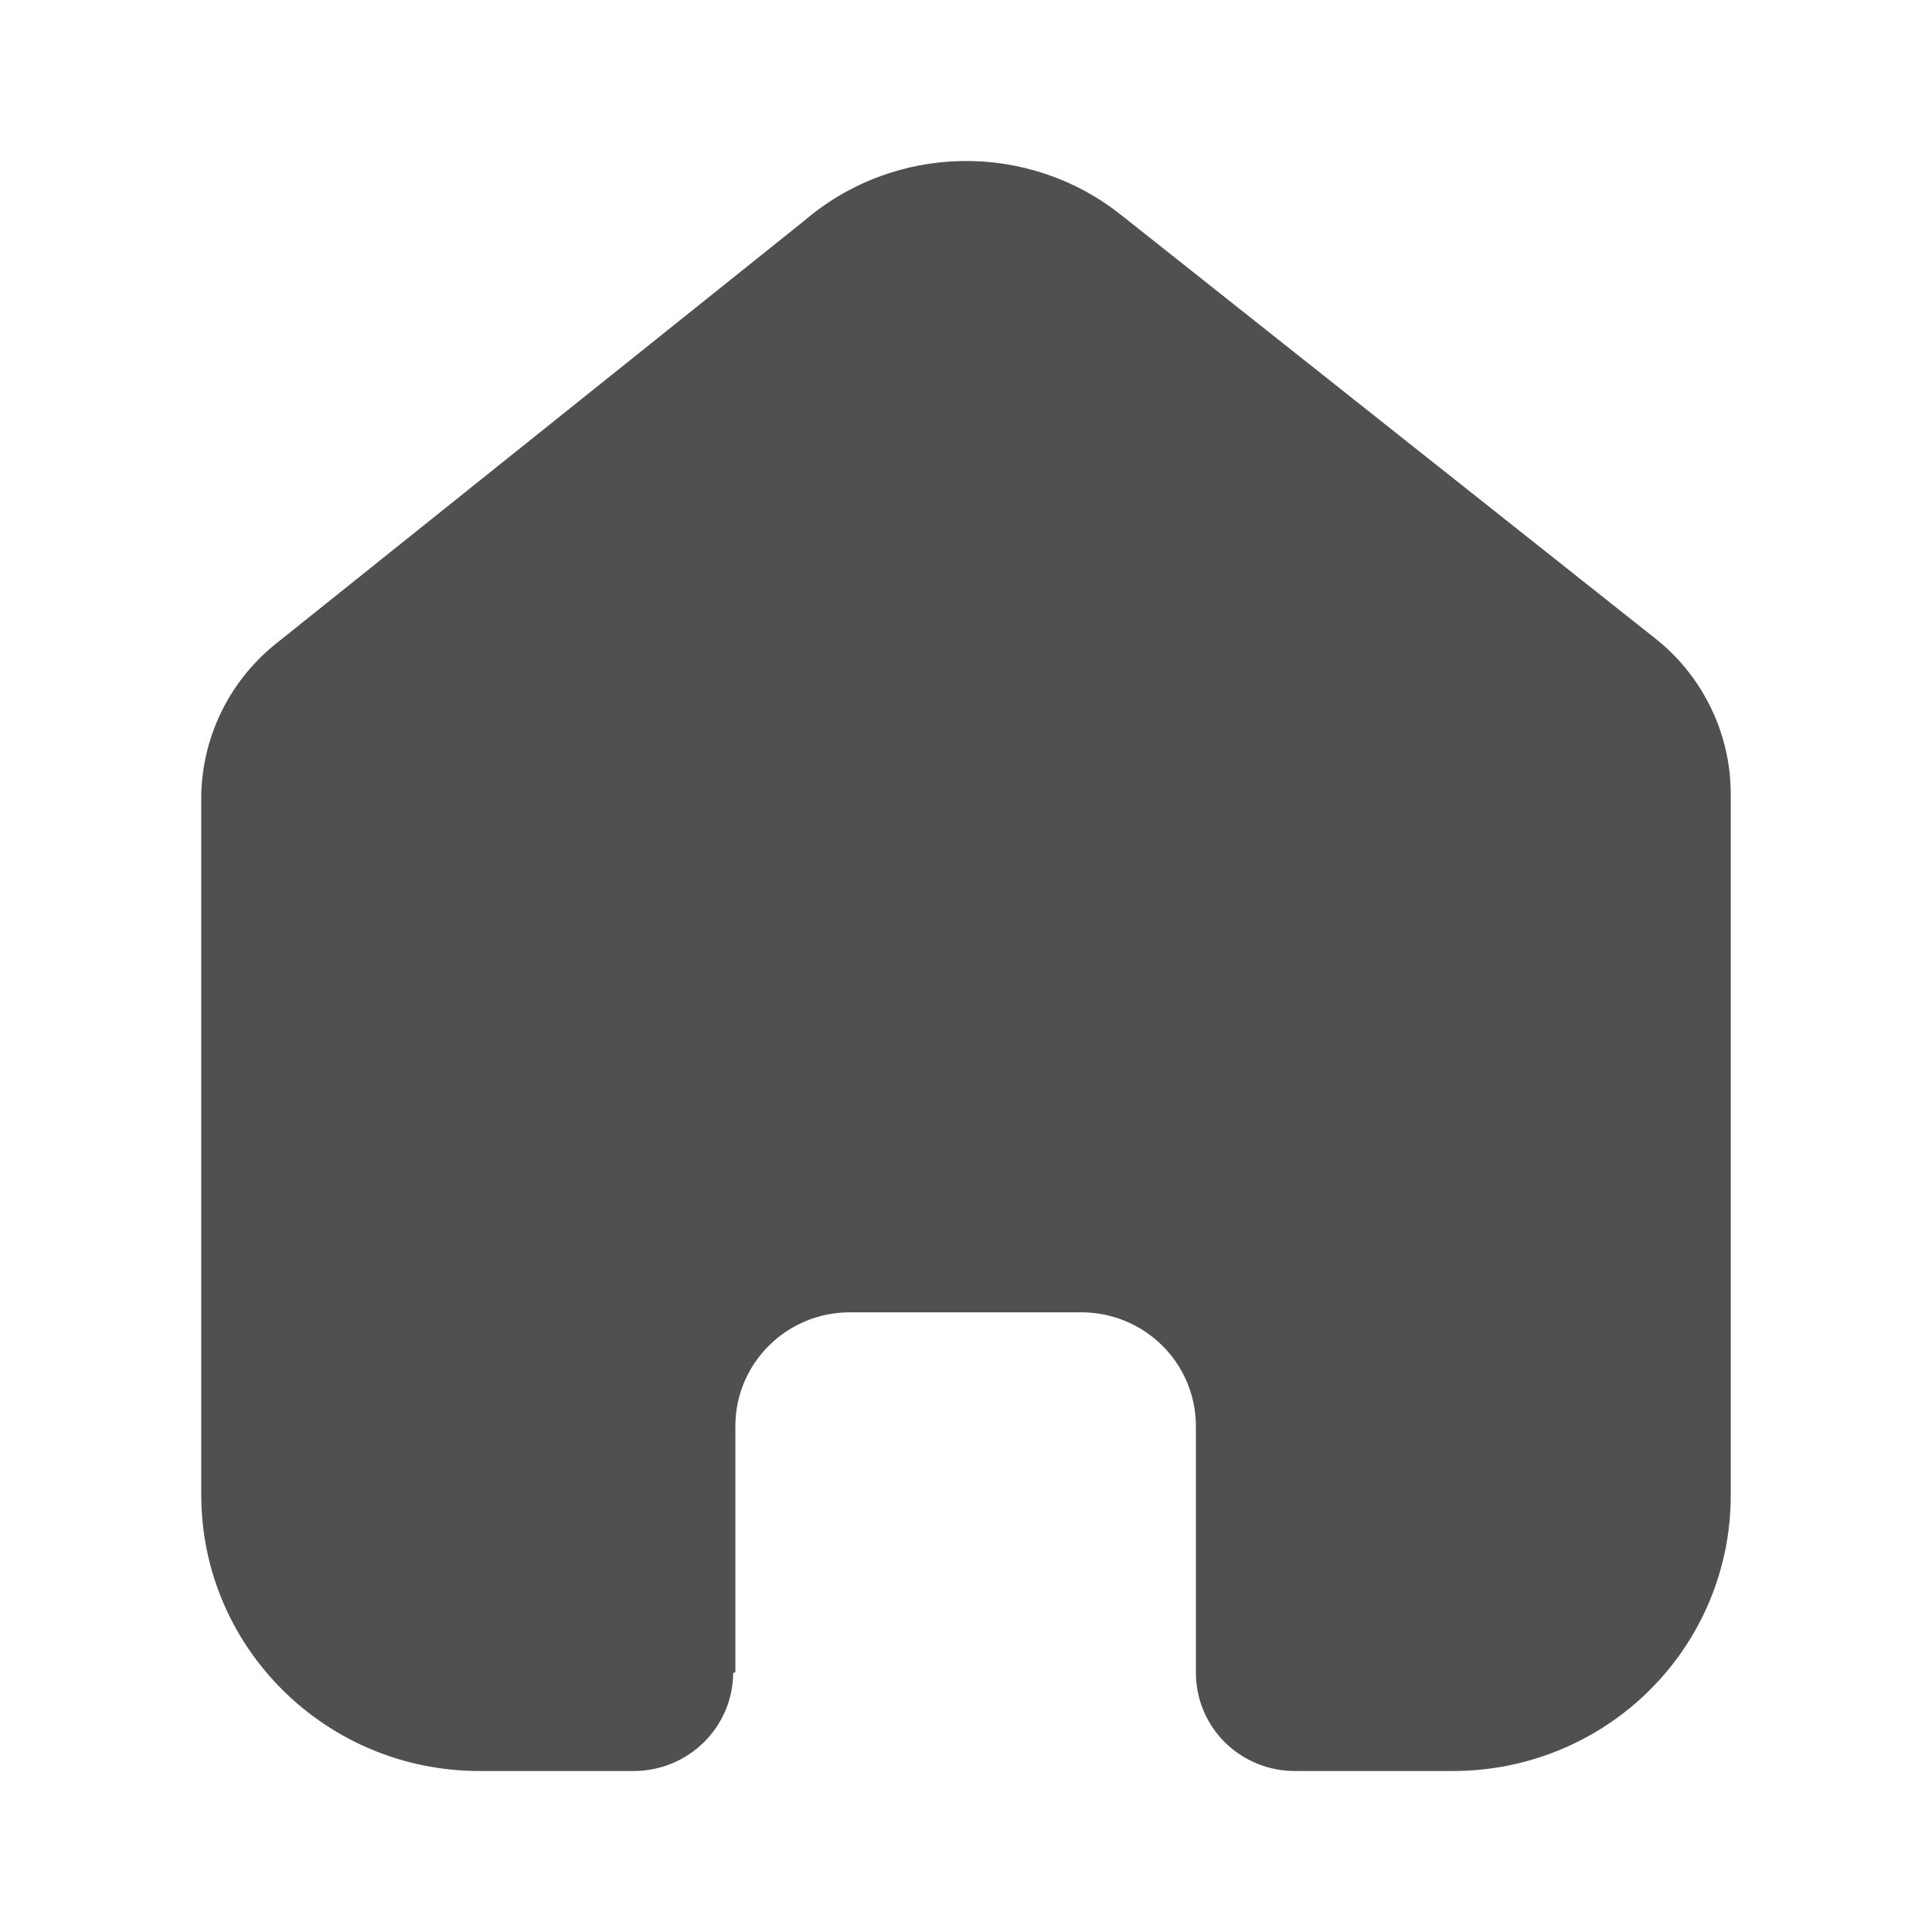
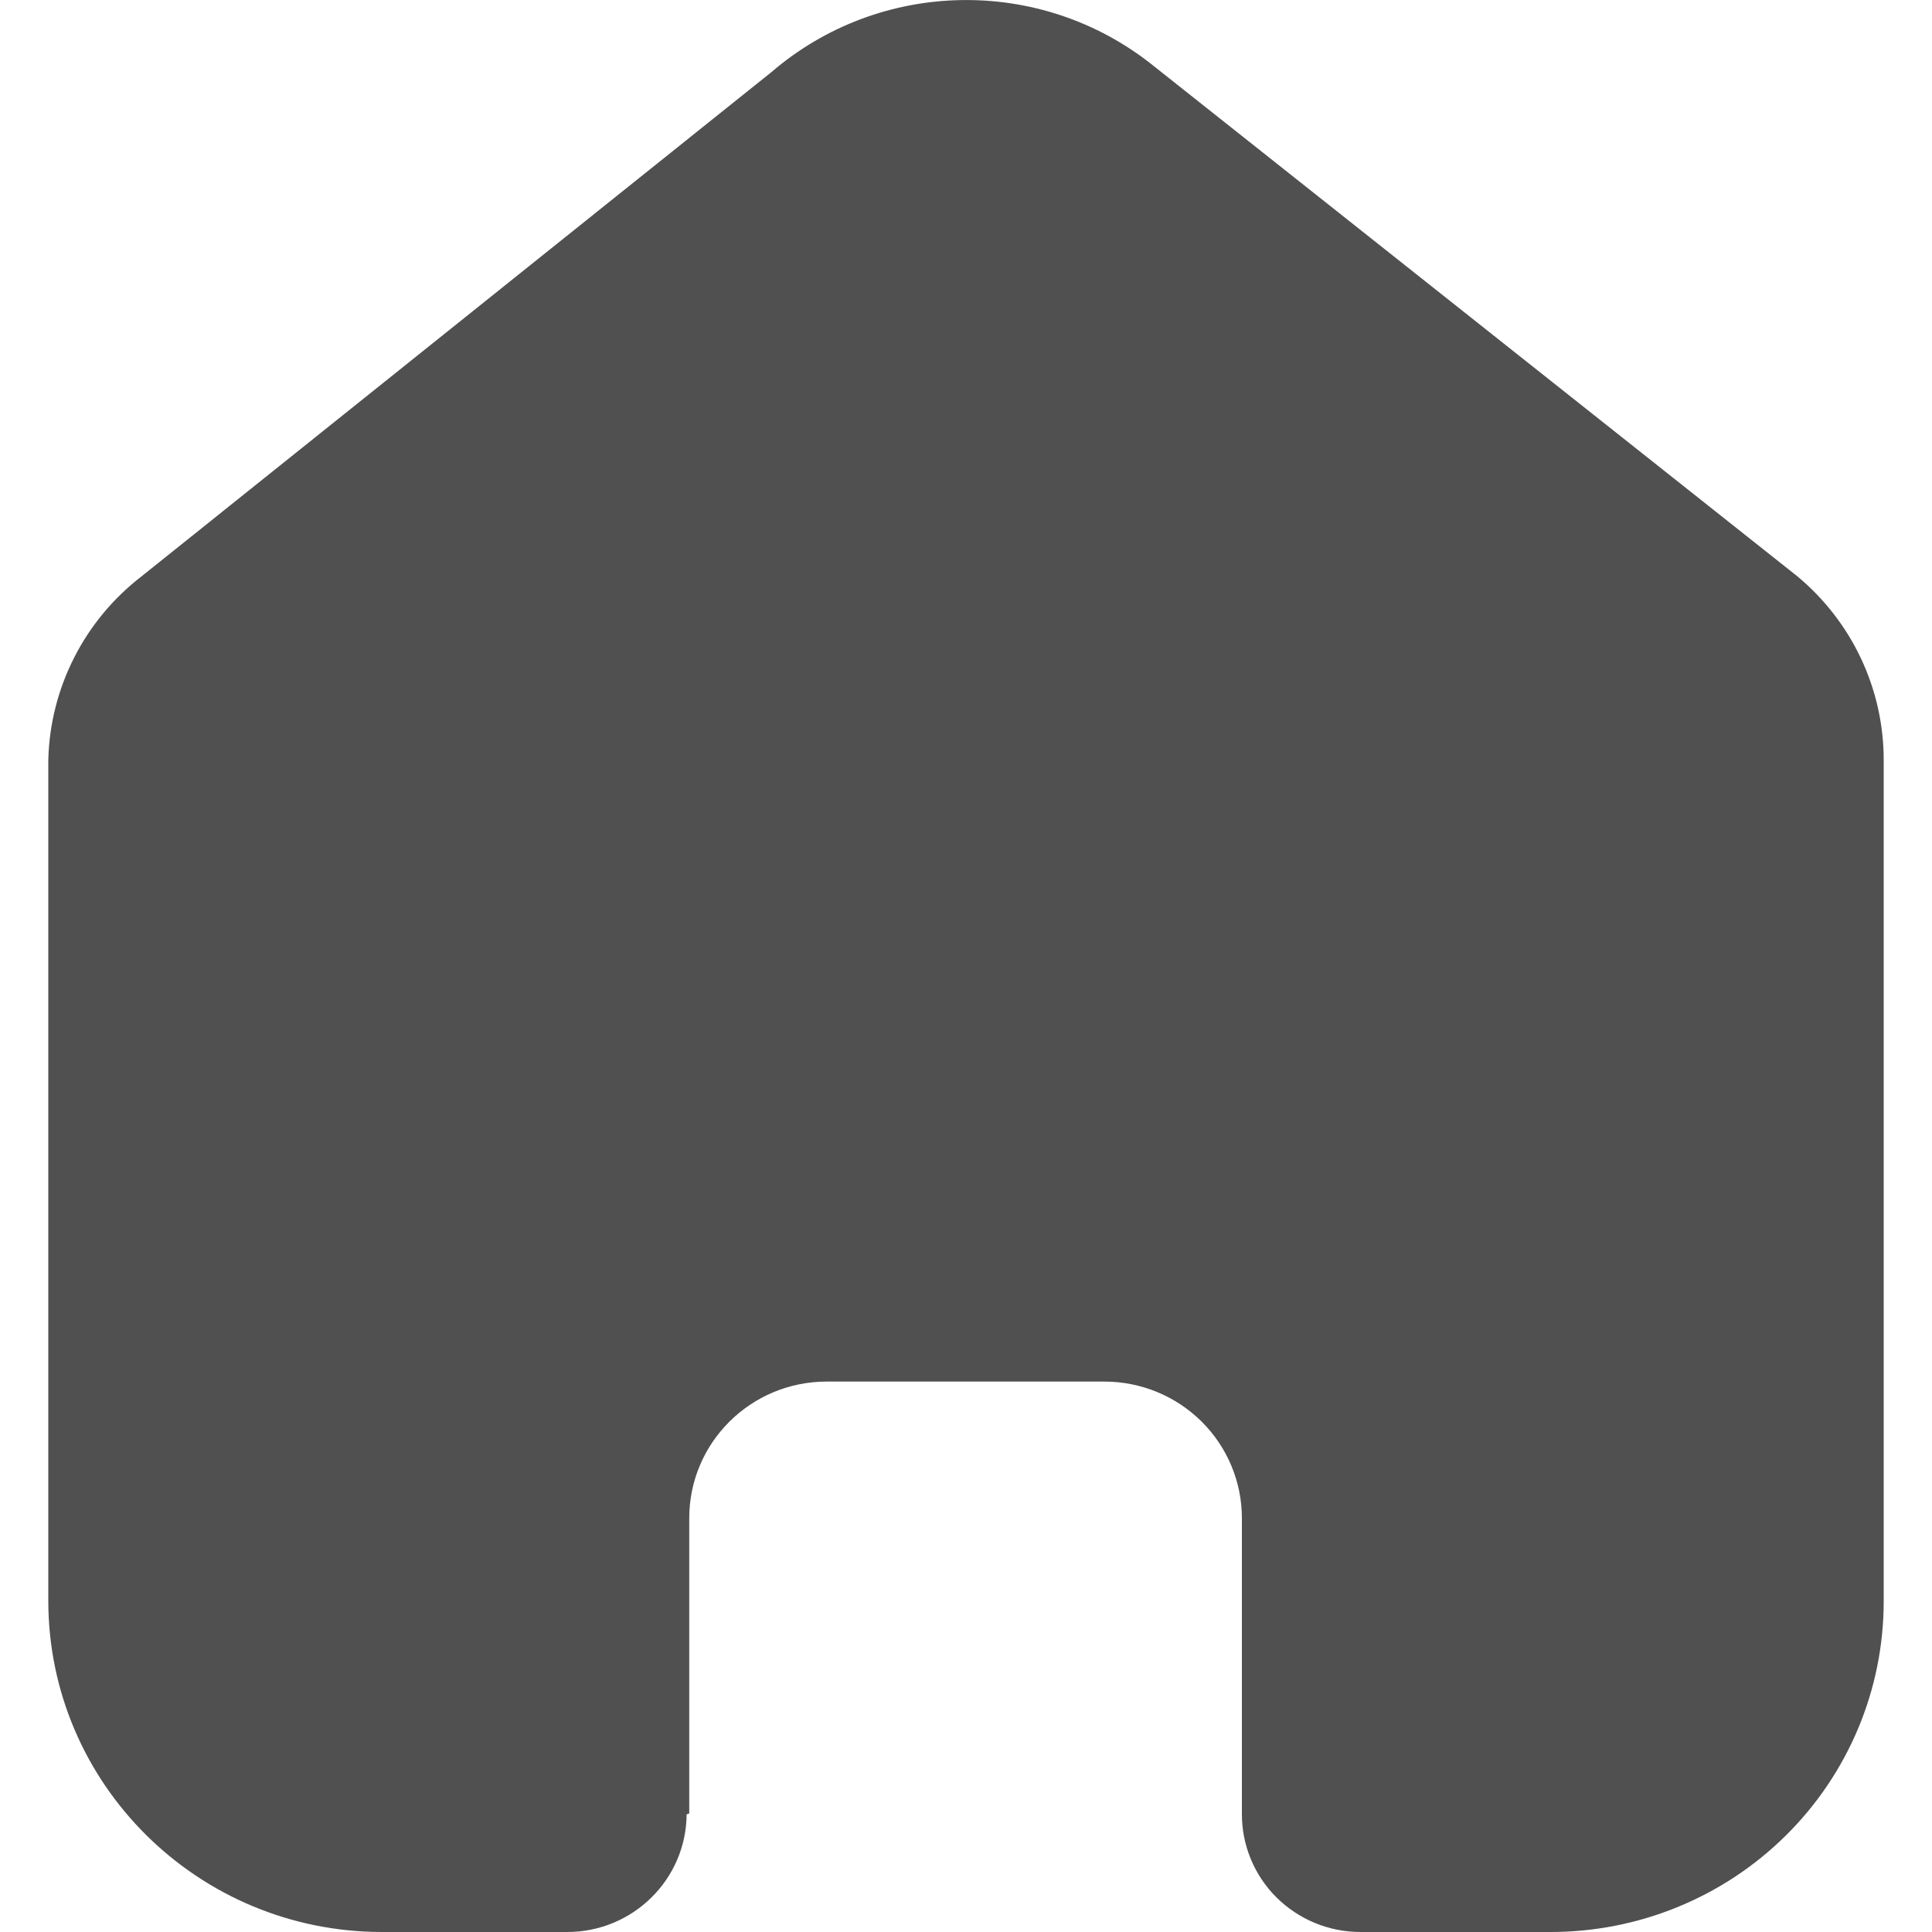
- <svg xmlns="http://www.w3.org/2000/svg" width="24" height="24" viewBox="0 0 24 24" fill="none">
-   <path d="M9.135 20.773V17.716C9.135 16.935 9.772 16.302 10.558 16.302H13.433C13.81 16.302 14.172 16.451 14.439 16.716C14.706 16.981 14.856 17.341 14.856 17.716V20.773C14.854 21.098 14.982 21.41 15.212 21.64C15.443 21.87 15.756 22 16.083 22H18.044C18.96 22.002 19.839 21.643 20.487 21.001C21.136 20.359 21.5 19.487 21.5 18.578V9.867C21.5 9.132 21.172 8.436 20.605 7.965L13.934 2.676C12.774 1.749 11.111 1.778 9.985 2.747L3.467 7.965C2.873 8.422 2.518 9.121 2.5 9.867V18.569C2.5 20.464 4.047 22 5.956 22H7.872C8.551 22 9.103 21.456 9.108 20.782L9.135 20.773Z" fill="#505050" />
+ <svg xmlns="http://www.w3.org/2000/svg" width="20" height="20" viewBox="0 0 20 20" fill="none">
+   <path d="M7.135 18.773V15.716C7.135 14.935 7.772 14.302 8.558 14.302H11.433C11.81 14.302 12.172 14.451 12.439 14.716C12.706 14.981 12.856 15.341 12.856 15.716V18.773C12.854 19.098 12.982 19.41 13.212 19.64C13.443 19.87 13.756 20 14.083 20H16.044C16.96 20.002 17.839 19.643 18.487 19.001C19.136 18.359 19.5 17.487 19.5 16.578V7.867C19.5 7.132 19.172 6.436 18.605 5.965L11.934 0.676C10.774 -0.251 9.111 -0.221 7.985 0.747L1.467 5.965C0.873 6.422 0.518 7.121 0.5 7.867V16.569C0.5 18.464 2.047 20 3.956 20H5.872C6.551 20 7.103 19.456 7.108 18.782L7.135 18.773Z" fill="#505050" />
</svg>
